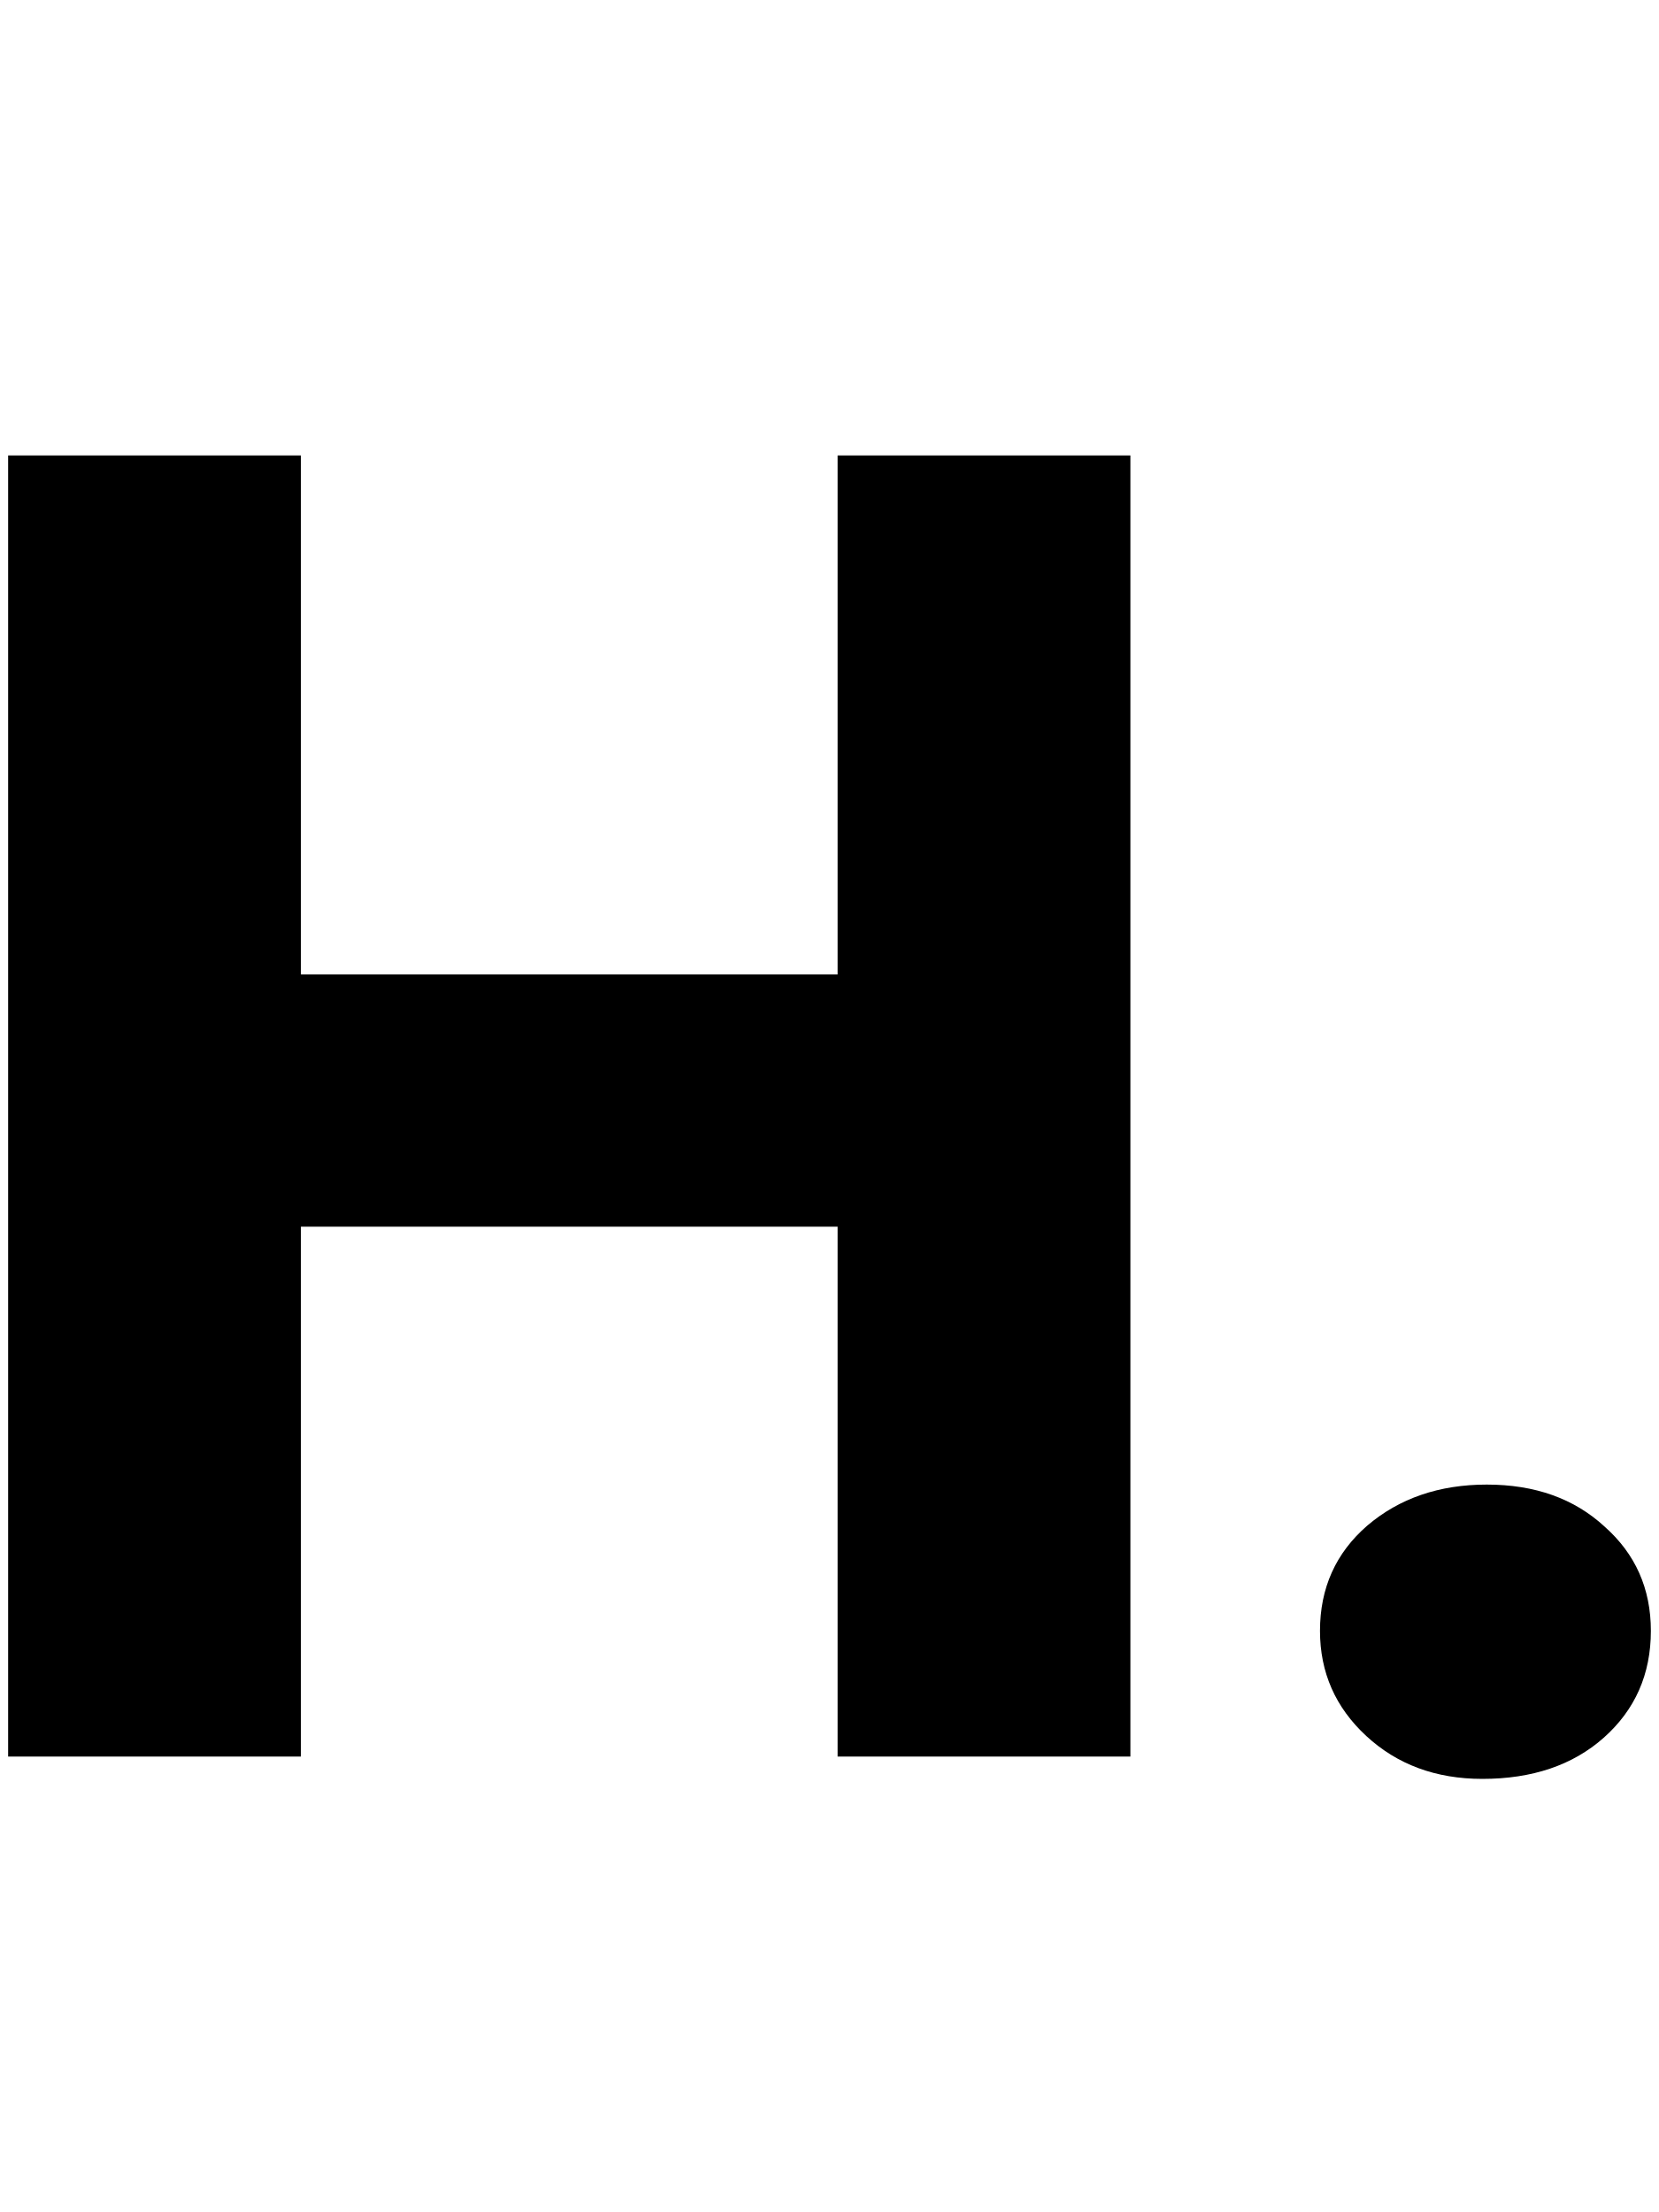
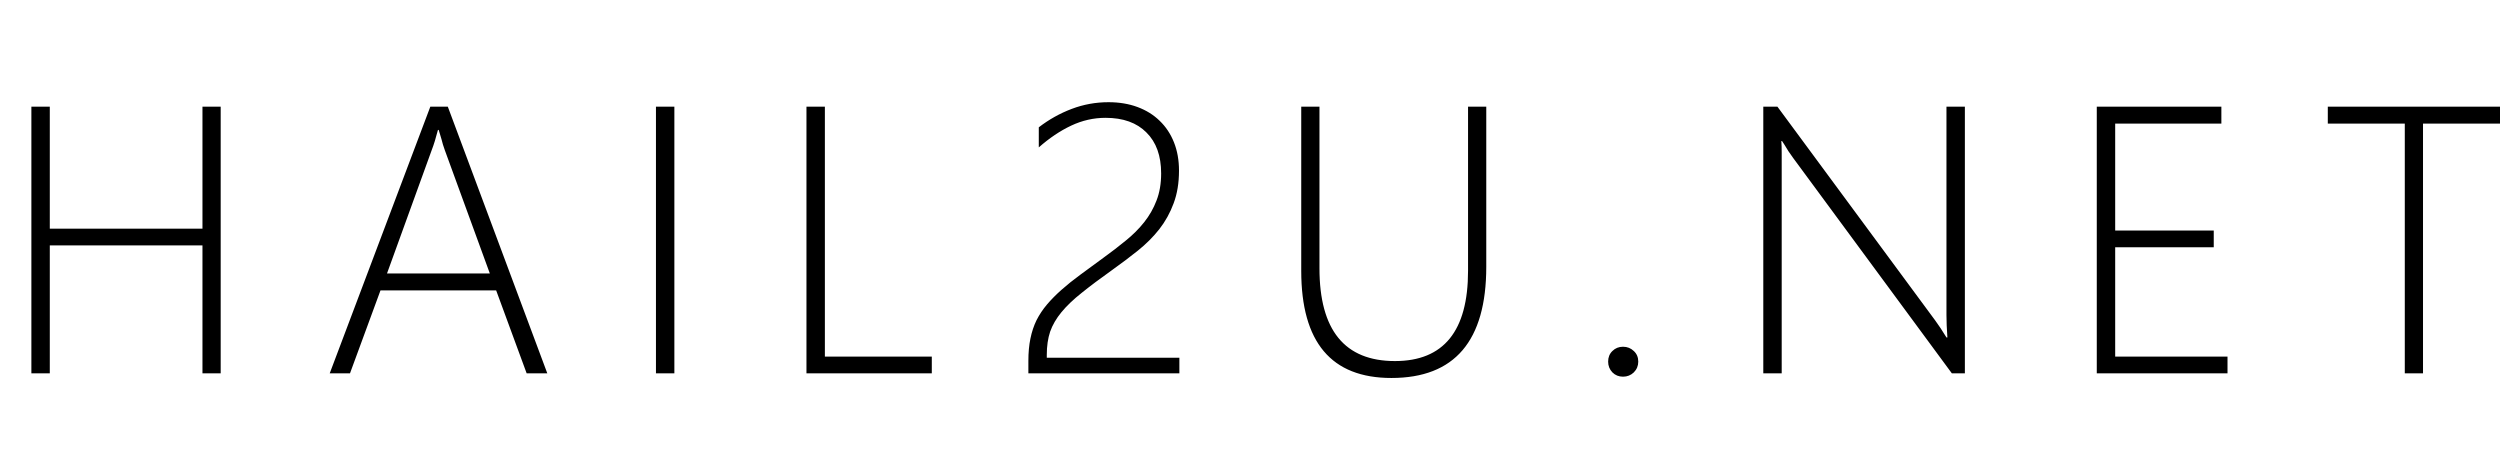
- <svg xmlns="http://www.w3.org/2000/svg" width="204" height="272" viewBox="0 0 204 272" role="img" aria-labelledby="logo-title">
-   <path d="m 1,56 v 160 h 36 v -65.16 h 66 V 216 h 36 V 56 h -36 v 63.822 H 37 V 56 Z m 181.822,126.553 c -5.849,0 -10.747,1.682 -14.695,5.045 -3.875,3.363 -5.813,7.676 -5.813,12.939 0,5.118 1.901,9.432 5.703,12.941 3.802,3.509 8.553,5.264 14.256,5.264 6.141,0 11.112,-1.682 14.914,-5.045 3.875,-3.436 5.813,-7.823 5.813,-13.16 0,-5.191 -1.901,-9.467 -5.703,-12.83 -3.729,-3.436 -8.553,-5.154 -14.475,-5.154 z" />
+ <svg xmlns="http://www.w3.org/2000/svg" width="1500" height="272" viewBox="0 0 1500 272" role="img" aria-labelledby="logo-title">
+   <path d="m 665.113,61.322 c -7.661,0 -15.025,1.338 -22.092,4.016 -7.066,2.678 -13.648,6.361 -19.748,11.047 v 12.051 c 6.323,-5.579 12.794,-9.931 19.414,-13.055 6.621,-3.124 13.5,-4.686 20.641,-4.686 10.563,0 18.745,2.938 24.547,8.815 5.876,5.802 8.814,13.984 8.814,24.547 0,6.099 -0.929,11.528 -2.789,16.289 -1.785,4.686 -4.239,9.001 -7.363,12.943 -3.124,3.942 -6.807,7.623 -11.047,11.045 -4.165,3.422 -8.665,6.881 -13.5,10.377 -4.984,3.645 -9.596,7.03 -13.836,10.154 -4.165,3.05 -7.922,6.062 -11.269,9.037 -3.273,2.901 -6.174,5.839 -8.703,8.815 -2.455,2.901 -4.538,6.026 -6.249,9.373 -1.636,3.347 -2.863,7.028 -3.681,11.045 -0.818,3.942 -1.227,8.405 -1.227,13.388 V 224 h 90.6 v -9.373 H 628.07 v -1.674 c 0,-5.281 0.671,-9.928 2.01,-13.945 1.413,-4.017 3.681,-7.923 6.805,-11.717 3.124,-3.794 7.178,-7.661 12.162,-11.603 4.983,-4.017 11.083,-8.593 18.299,-13.725 5.43,-3.868 10.561,-7.736 15.396,-11.604 4.909,-3.942 9.187,-8.218 12.832,-12.83 3.645,-4.686 6.509,-9.856 8.592,-15.509 2.157,-5.728 3.234,-12.273 3.234,-19.637 0,-6.248 -1.003,-11.903 -3.011,-16.961 -2.009,-5.058 -4.873,-9.371 -8.592,-12.942 -3.645,-3.57 -8.071,-6.323 -13.278,-8.257 -5.206,-1.934 -11.009,-2.901 -17.406,-2.901 z M 18.828,64 v 160 h 11.047 v -76.764 h 91.603 V 224 h 10.934 V 64 h -10.934 v 73.193 H 29.875 V 64 Z m 239.367,0 -60.361,160 h 12.162 l 18.297,-49.764 h 69.4 L 315.992,224 h 12.385 L 268.683,64 Z m 135.379,0 v 160 h 11.047 V 64 Z m 90.303,0 V 224 H 559.08 V 213.959 H 494.924 V 64 Z m 296.867,0 v 98.521 c 0,42.846 18.039,64.268 54.115,64.268 37.936,0 56.903,-22.241 56.903,-66.723 V 64 h -10.934 v 98.521 c 0,36.077 -14.617,54.116 -43.85,54.116 -30.2,0 -45.3,-18.56 -45.3,-55.678 V 64 Z m 277.231,0 v 160 h 11.044 V 91.67 c 0,-2.752 -0.073,-5.095 -0.222,-7.029 h 0.445 l 1.451,2.232 c 1.488,2.604 3.199,5.207 5.133,7.811 L 1171.111,224 h 7.811 V 64 h -11.045 v 125.076 c 0,3.719 0.185,8.182 0.556,13.389 h -0.556 c -2.455,-4.017 -4.724,-7.437 -6.807,-10.264 L 1066.453,64 Z m 200.091,0 v 160 h 78.438 v -10.041 h -67.391 v -65.607 h 59.135 v -10.043 h -59.135 V 74.152 h 63.709 V 64 Z m 138.615,0 v 10.152 h 46.192 V 224 h 10.935 V 74.152 H 1500 V 64 Z M 262.771,77.947 h 0.446 c 0.595,1.86 1.153,3.719 1.674,5.578 0.52,2.158 1.189,4.353 2.007,6.584 L 293.9,164.084 H 232.199 L 259.09,89.885 c 1.19,-3.05 2.417,-7.028 3.681,-11.938 z m 711.037,130.098 c -2.529,0 -4.65,0.855 -6.361,2.566 -1.711,1.637 -2.566,3.756 -2.566,6.36 0,2.529 0.855,4.685 2.566,6.47 1.711,1.711 3.832,2.567 6.361,2.567 2.53,0 4.686,-0.856 6.471,-2.567 1.785,-1.785 2.678,-3.941 2.678,-6.47 0,-2.604 -0.893,-4.723 -2.678,-6.36 -1.785,-1.711 -3.941,-2.566 -6.471,-2.566 z" />
</svg>
